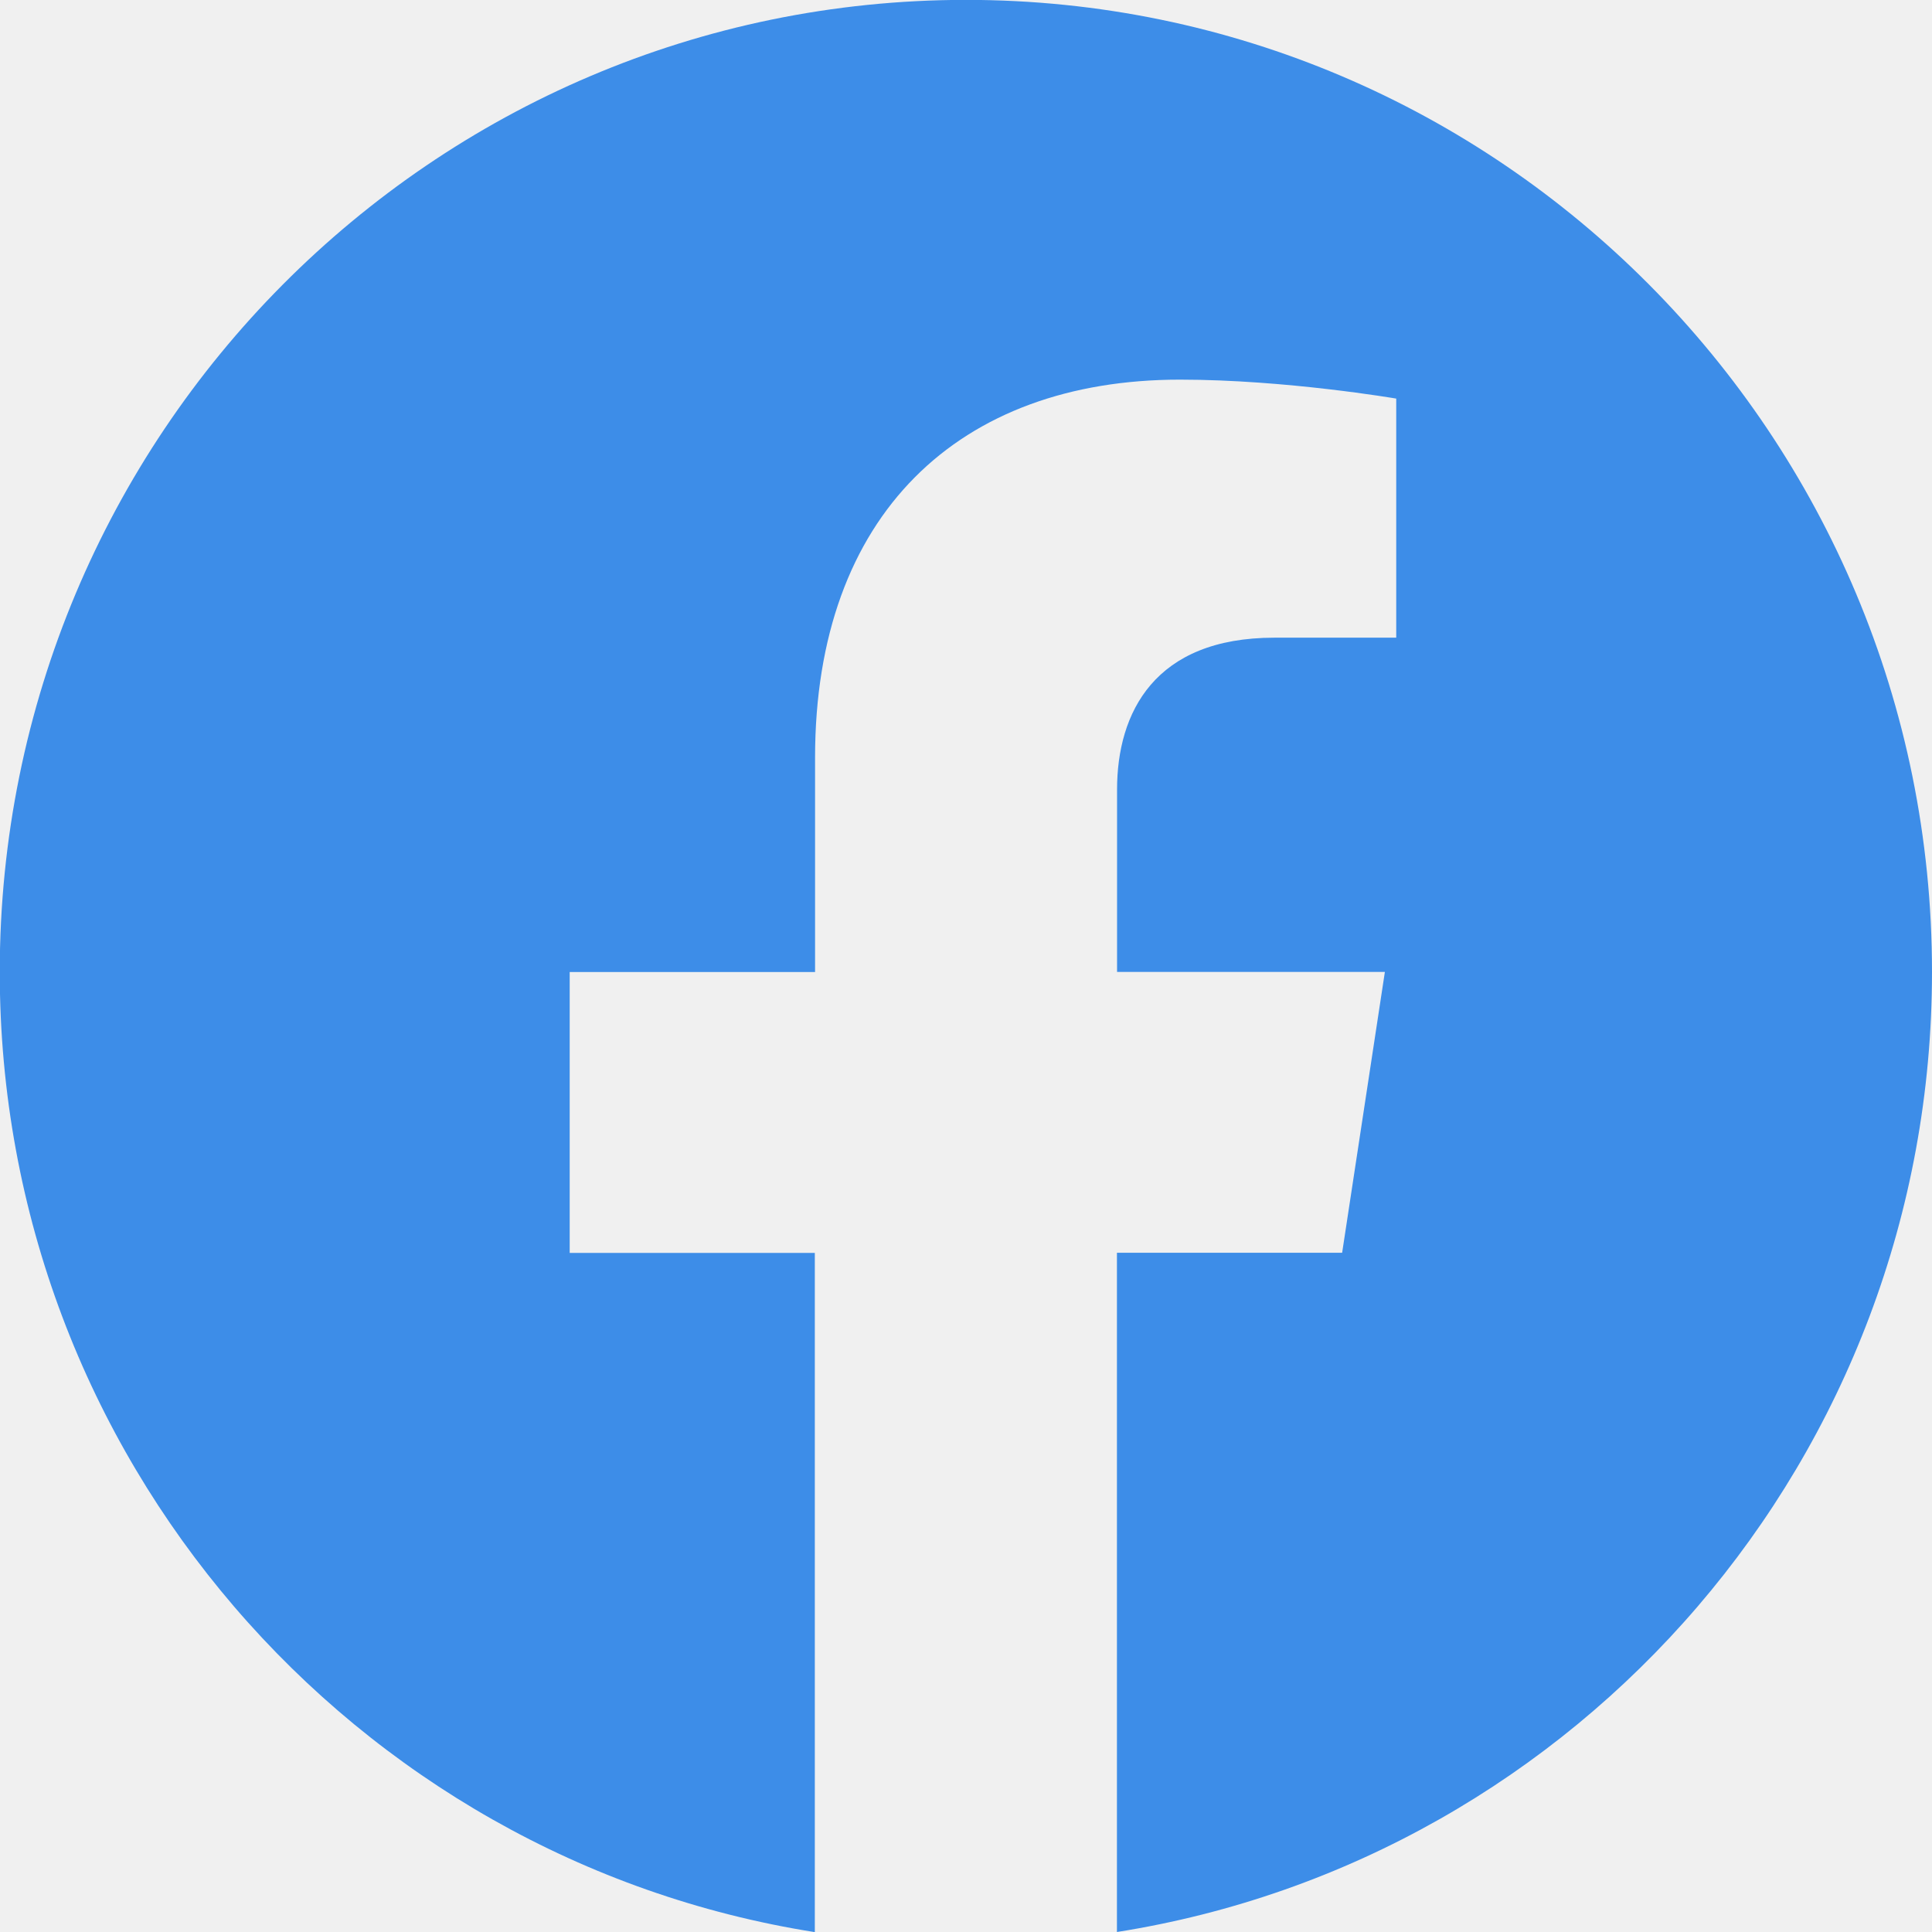
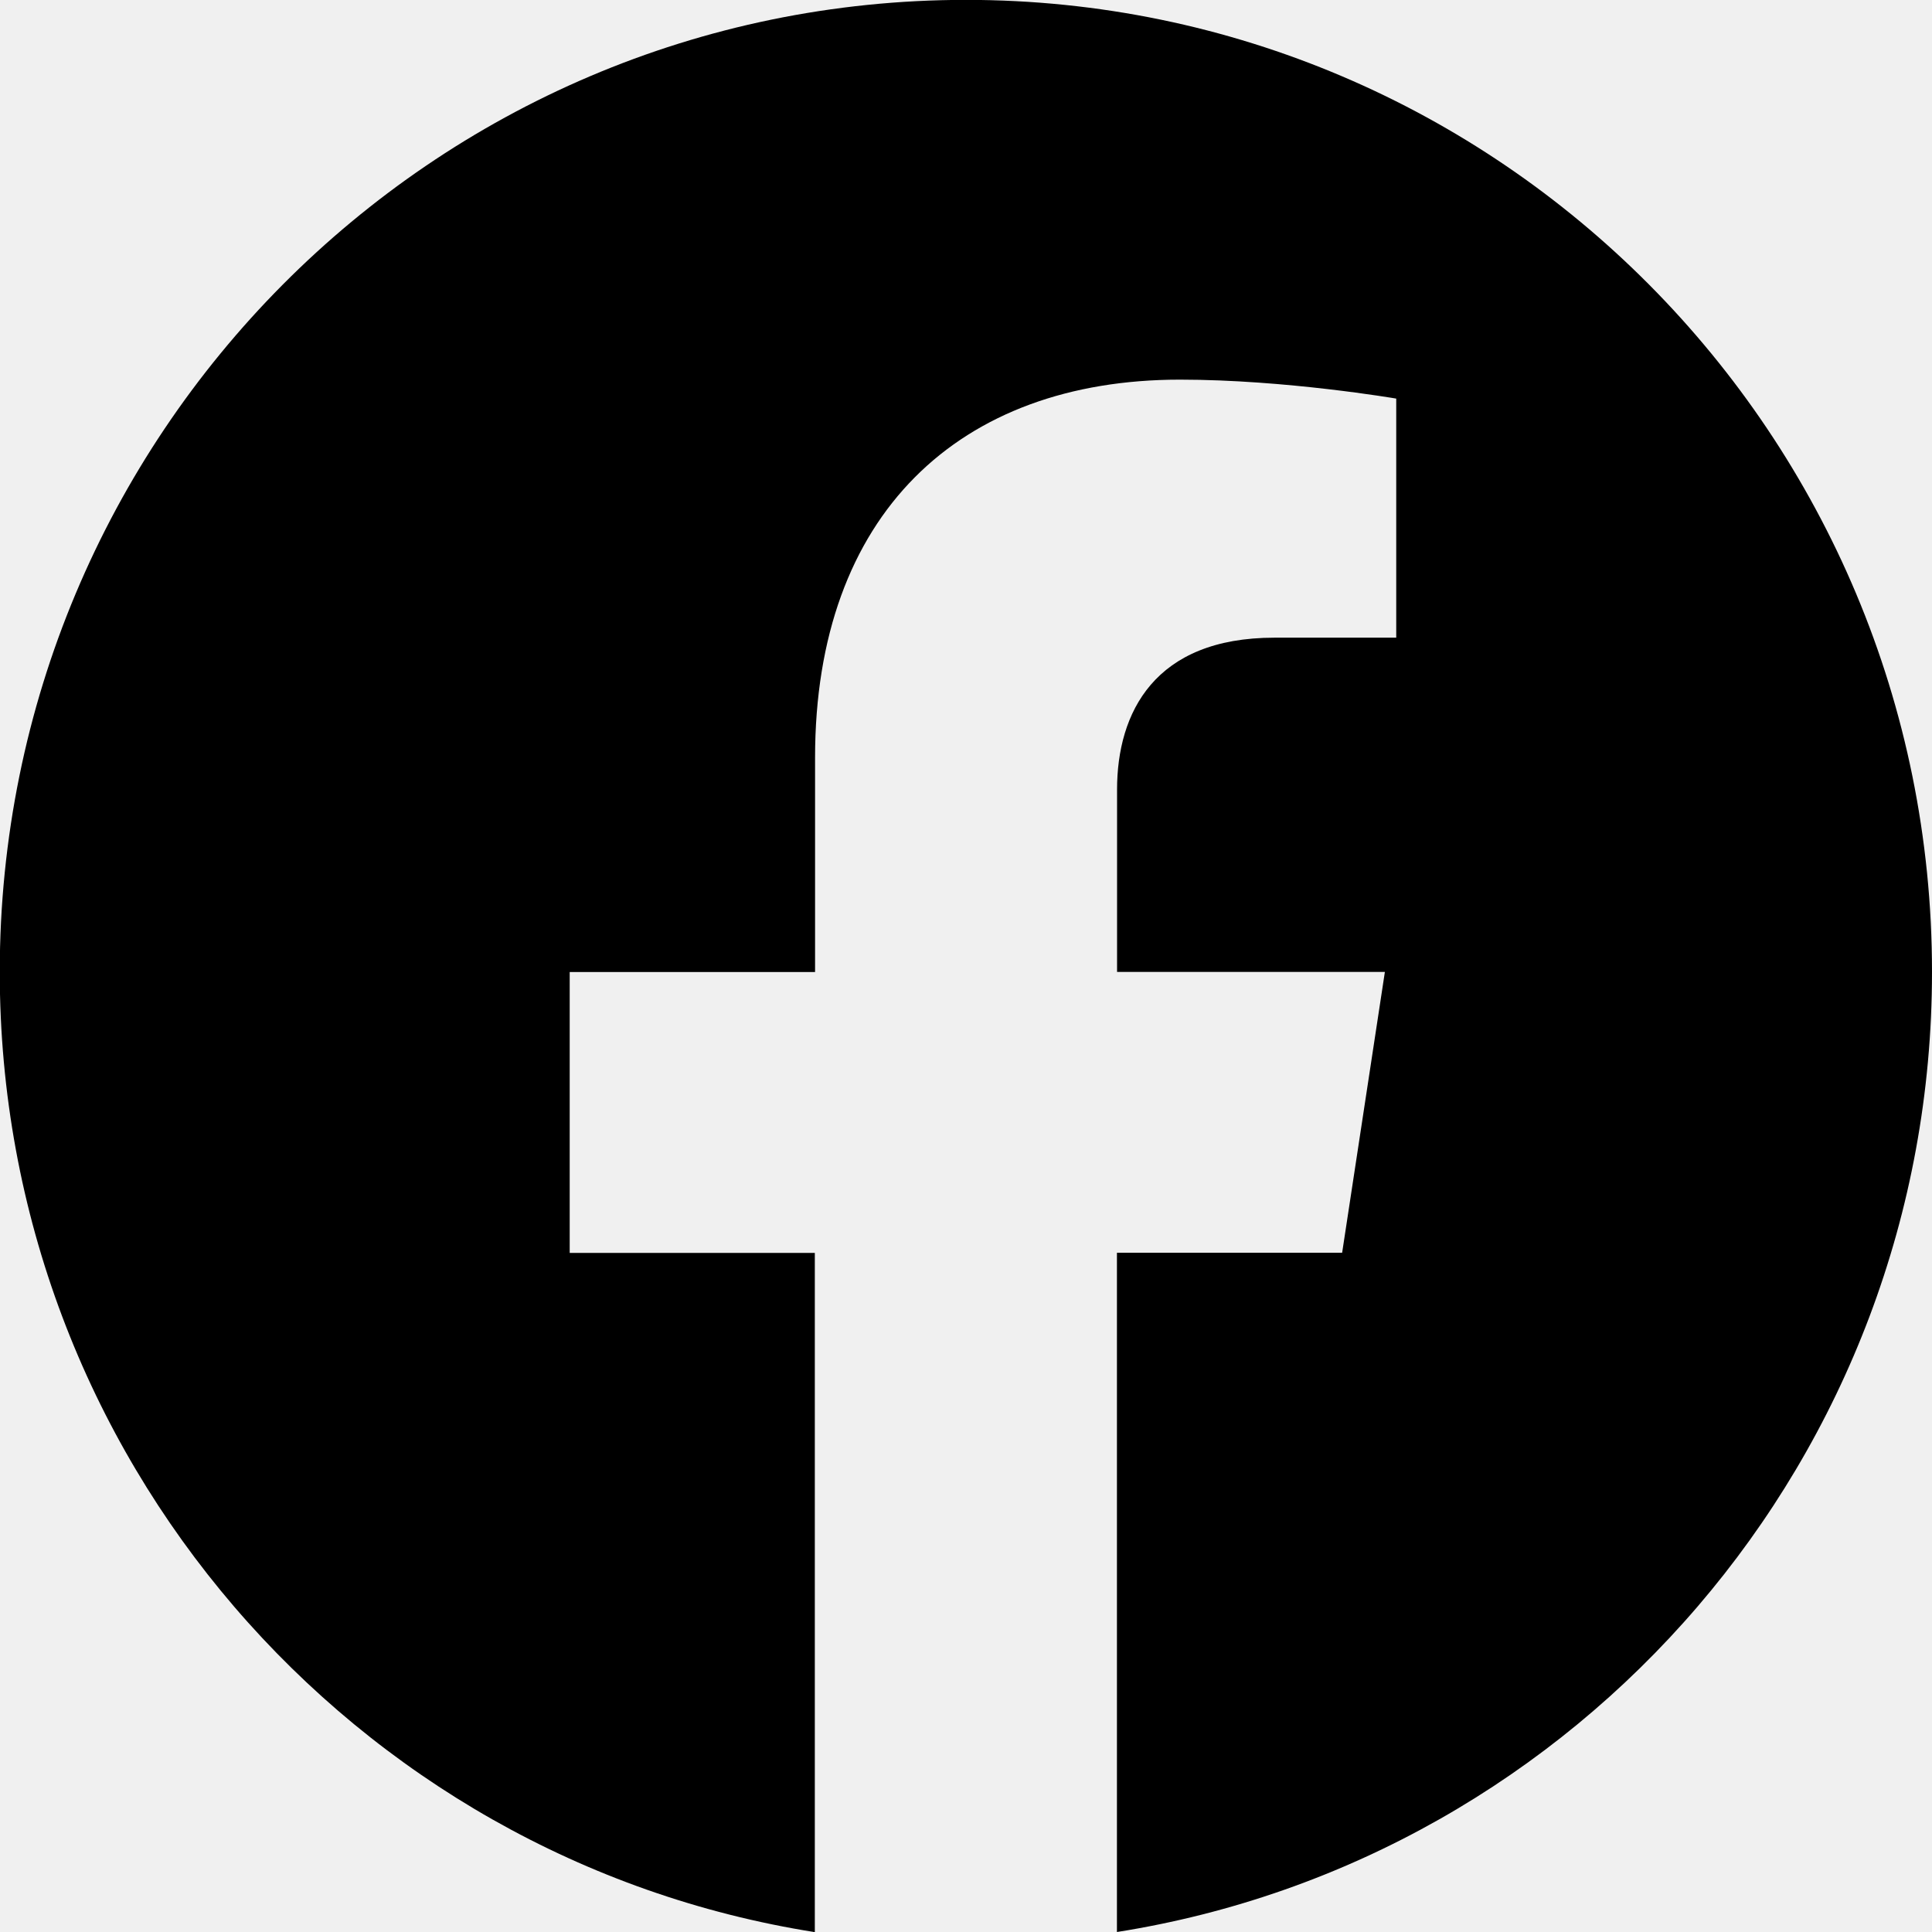
<svg xmlns="http://www.w3.org/2000/svg" width="512" height="512" viewBox="0 0 512 512" fill="none">
  <g clip-path="url(#clip0_791_178)">
-     <path d="M512 257.568C512 115.296 397.376 -0.032 256 -0.032C114.56 1.75796e-05 -0.064 115.296 -0.064 257.6C-0.064 386.144 93.568 492.704 215.936 512.032V332.032H150.976V257.6H216V200.8C216 136.256 254.24 100.608 312.704 100.608C340.736 100.608 370.016 105.632 370.016 105.632V168.992H337.728C305.952 168.992 296.032 188.864 296.032 209.248V257.568H367.008L355.68 332H296V512C418.368 492.672 512 386.112 512 257.568Z" fill="#3d8de8" />
+     <path d="M512 257.568C512 115.296 397.376 -0.032 256 -0.032C114.56 1.75796e-05 -0.064 115.296 -0.064 257.6C-0.064 386.144 93.568 492.704 215.936 512.032V332.032H150.976V257.6H216V200.8C216 136.256 254.24 100.608 312.704 100.608C340.736 100.608 370.016 105.632 370.016 105.632V168.992H337.728C305.952 168.992 296.032 188.864 296.032 209.248V257.568H367.008L355.68 332H296V512C418.368 492.672 512 386.112 512 257.568Z" fill="black" />
  </g>
  <defs>
    <clipPath id="clip0_791_178">
      <rect width="512" height="512" fill="white" />
    </clipPath>
  </defs>
</svg>
